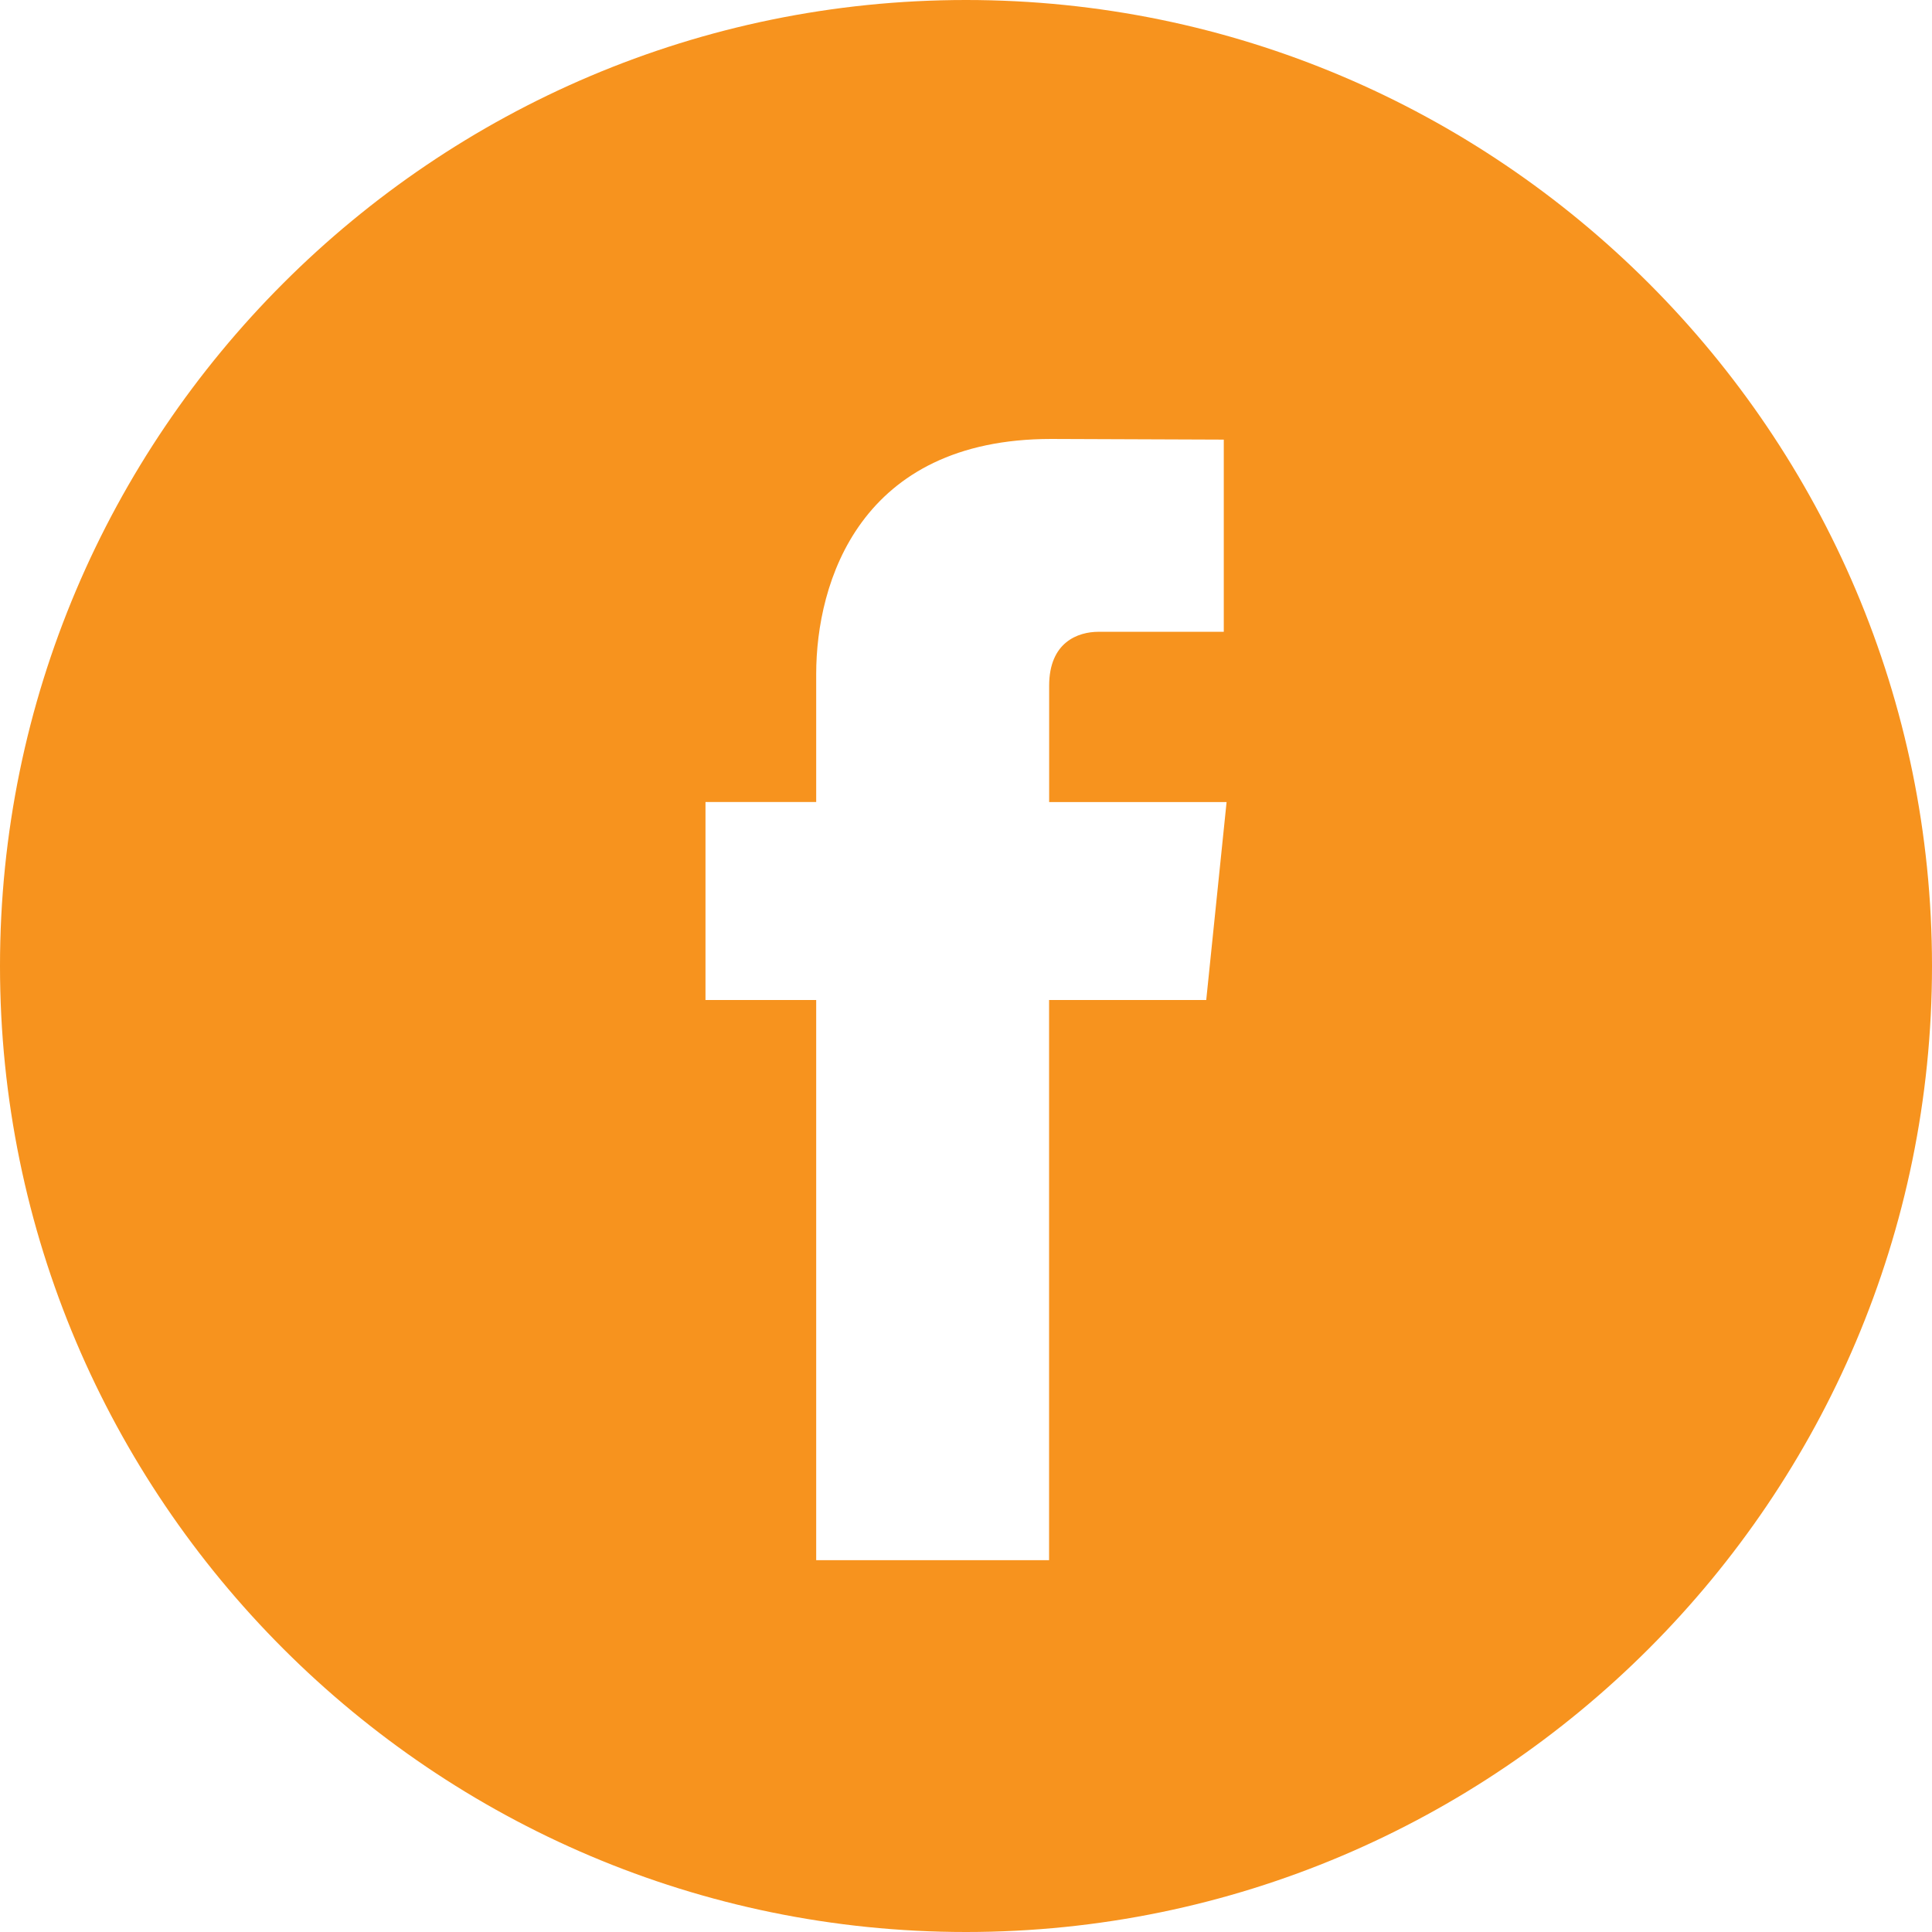
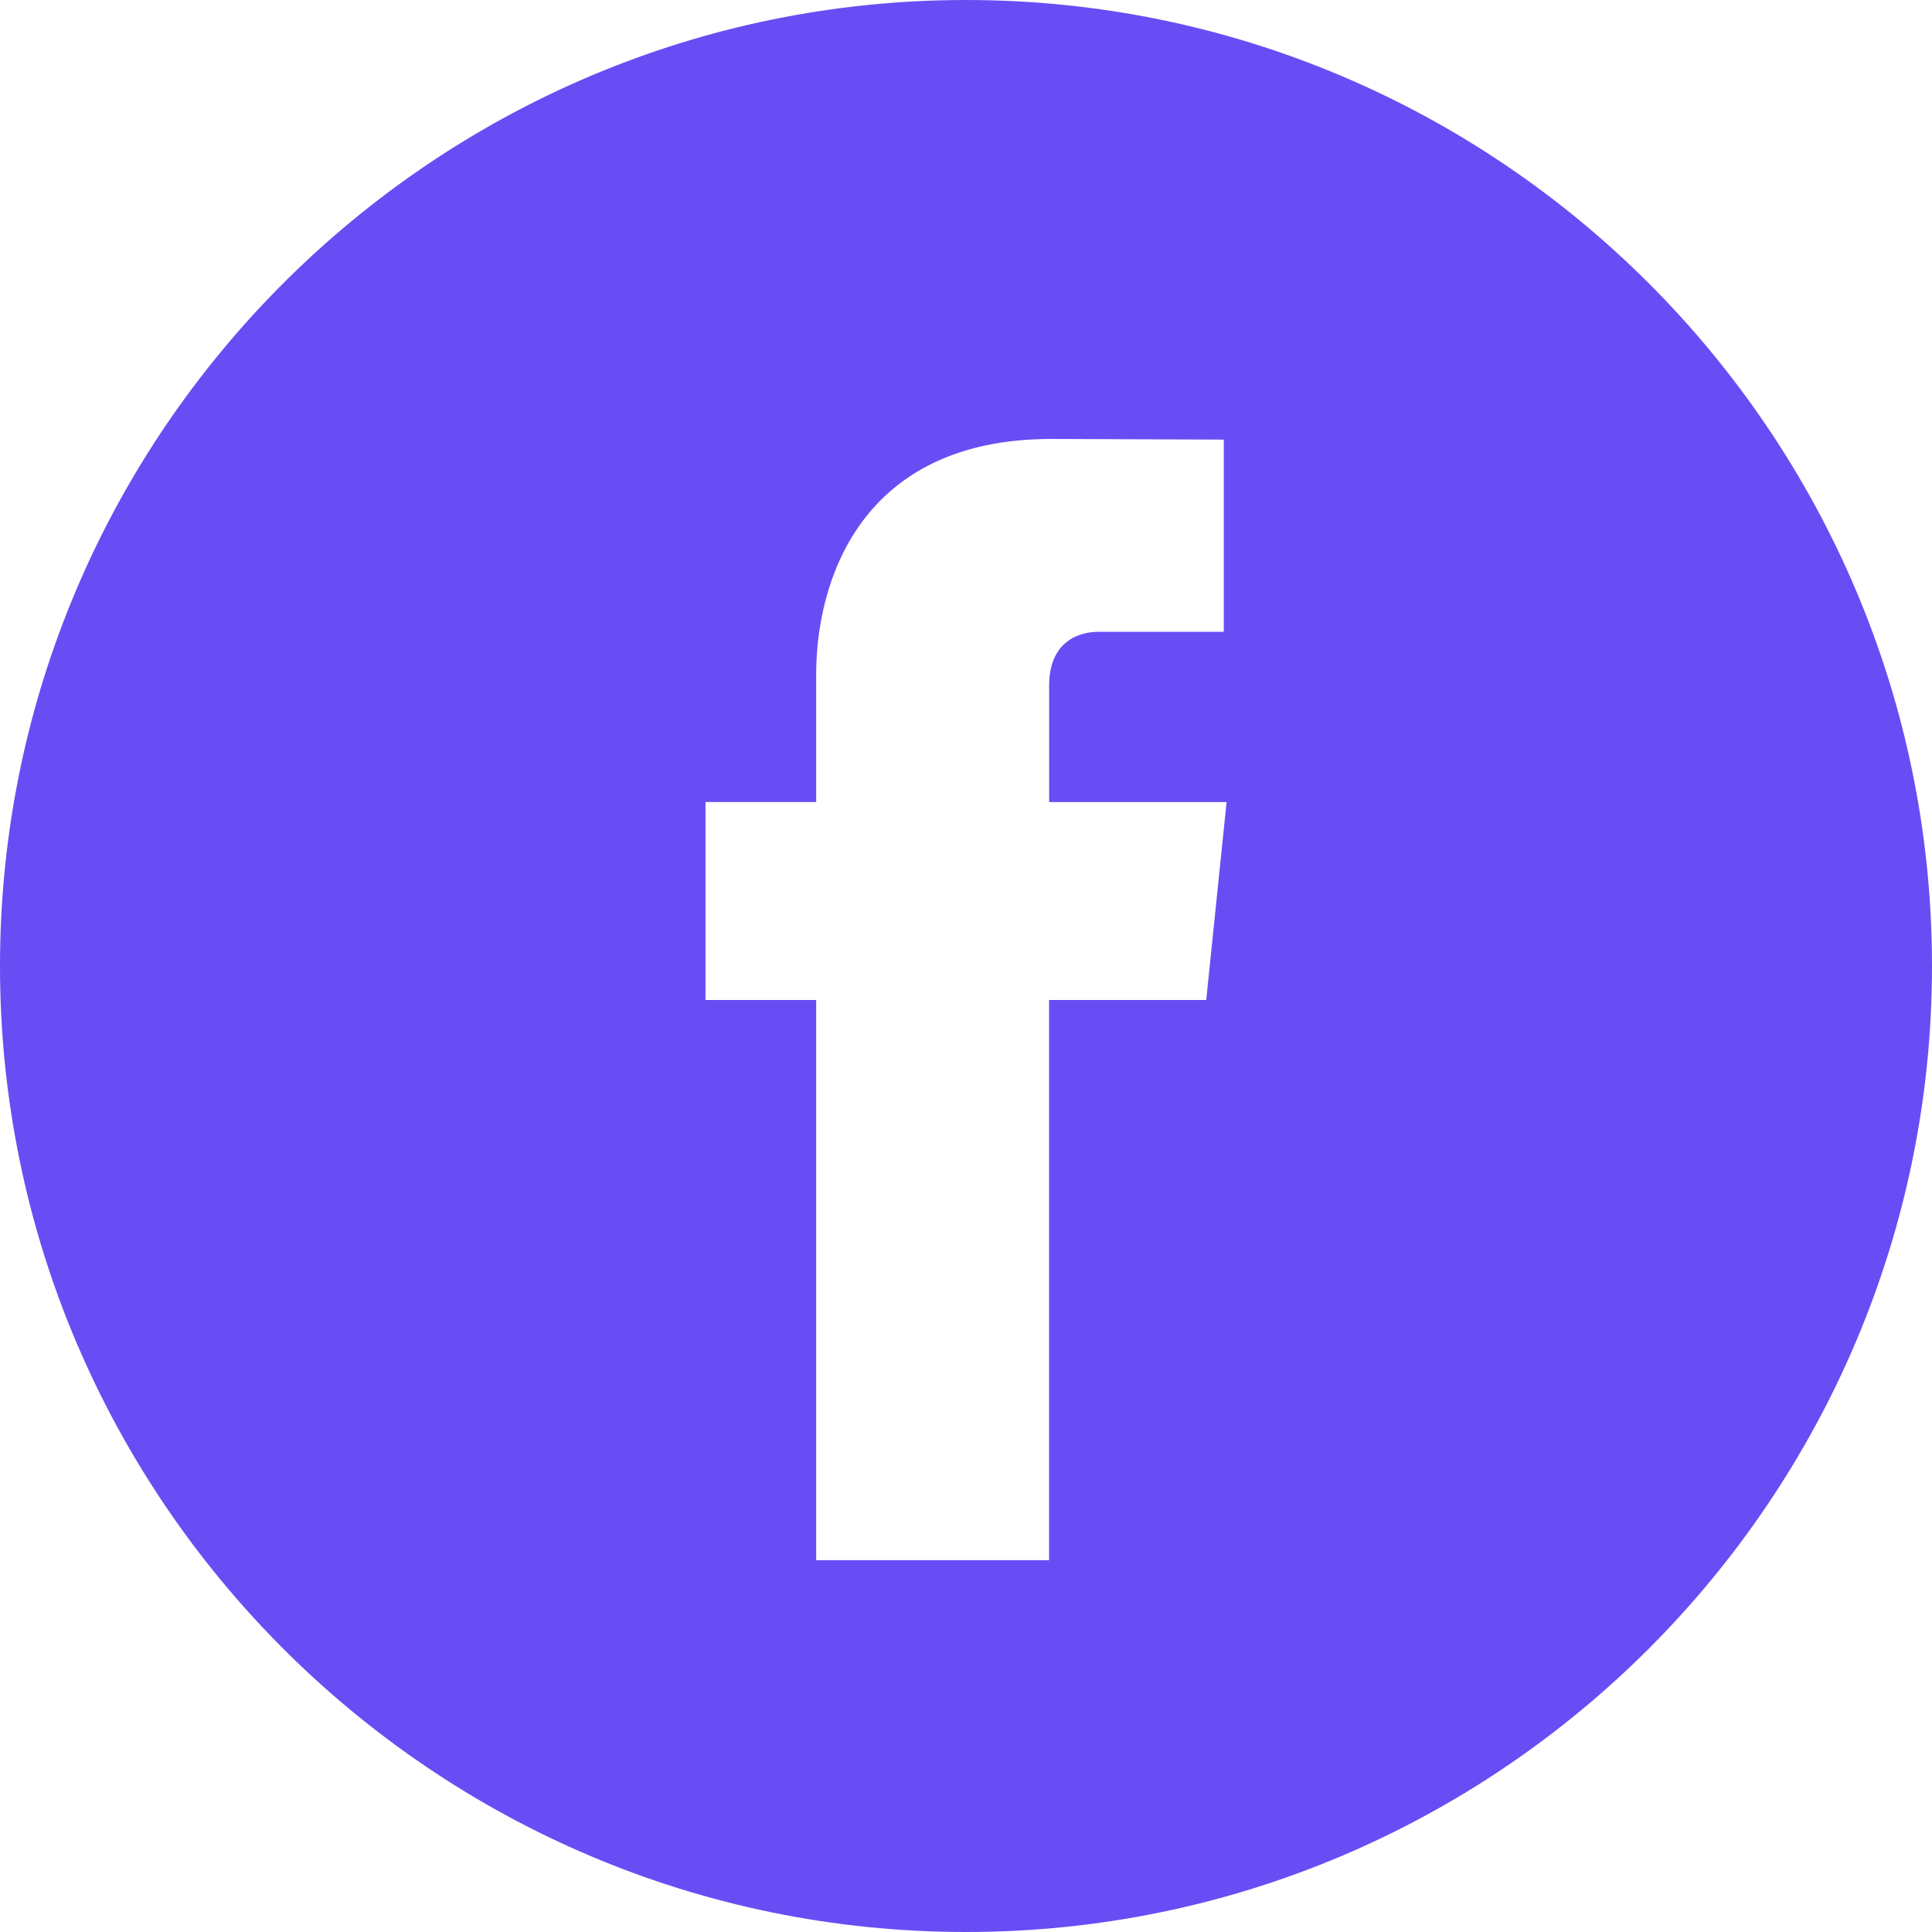
- <svg xmlns="http://www.w3.org/2000/svg" version="1.1" width="512" height="512" x="0" y="0" viewBox="0 0 49.652 49.652" style="enable-background:new 0 0 512 512" xml:space="preserve">
+ <svg xmlns="http://www.w3.org/2000/svg" version="1.1" width="30" height="30" x="0" y="0" viewBox="0 0 49.652 49.652" style="enable-background:new 0 0 512 512" xml:space="preserve">
  <g>
-     <path d="M24.826 0C11.137 0 0 11.137 0 24.826c0 13.688 11.137 24.826 24.826 24.826 13.688 0 24.826-11.138 24.826-24.826C49.652 11.137 38.516 0 24.826 0zM31 25.7h-4.039v14.396h-5.985V25.7h-2.845v-5.088h2.845v-3.291c0-2.357 1.12-6.04 6.04-6.04l4.435.017v4.939h-3.219c-.524 0-1.269.262-1.269 1.386v2.99h4.56z" fill="#f7931e" opacity="1" data-original="#000000" />
+     <path d="M24.826 0C11.137 0 0 11.137 0 24.826c0 13.688 11.137 24.826 24.826 24.826 13.688 0 24.826-11.138 24.826-24.826C49.652 11.137 38.516 0 24.826 0zM31 25.7h-4.039v14.396h-5.985V25.7h-2.845v-5.088h2.845v-3.291c0-2.357 1.12-6.04 6.04-6.04l4.435.017v4.939h-3.219c-.524 0-1.269.262-1.269 1.386v2.99h4.56z" fill="#684DF4" opacity="1" data-original="#000000" />
  </g>
</svg>
